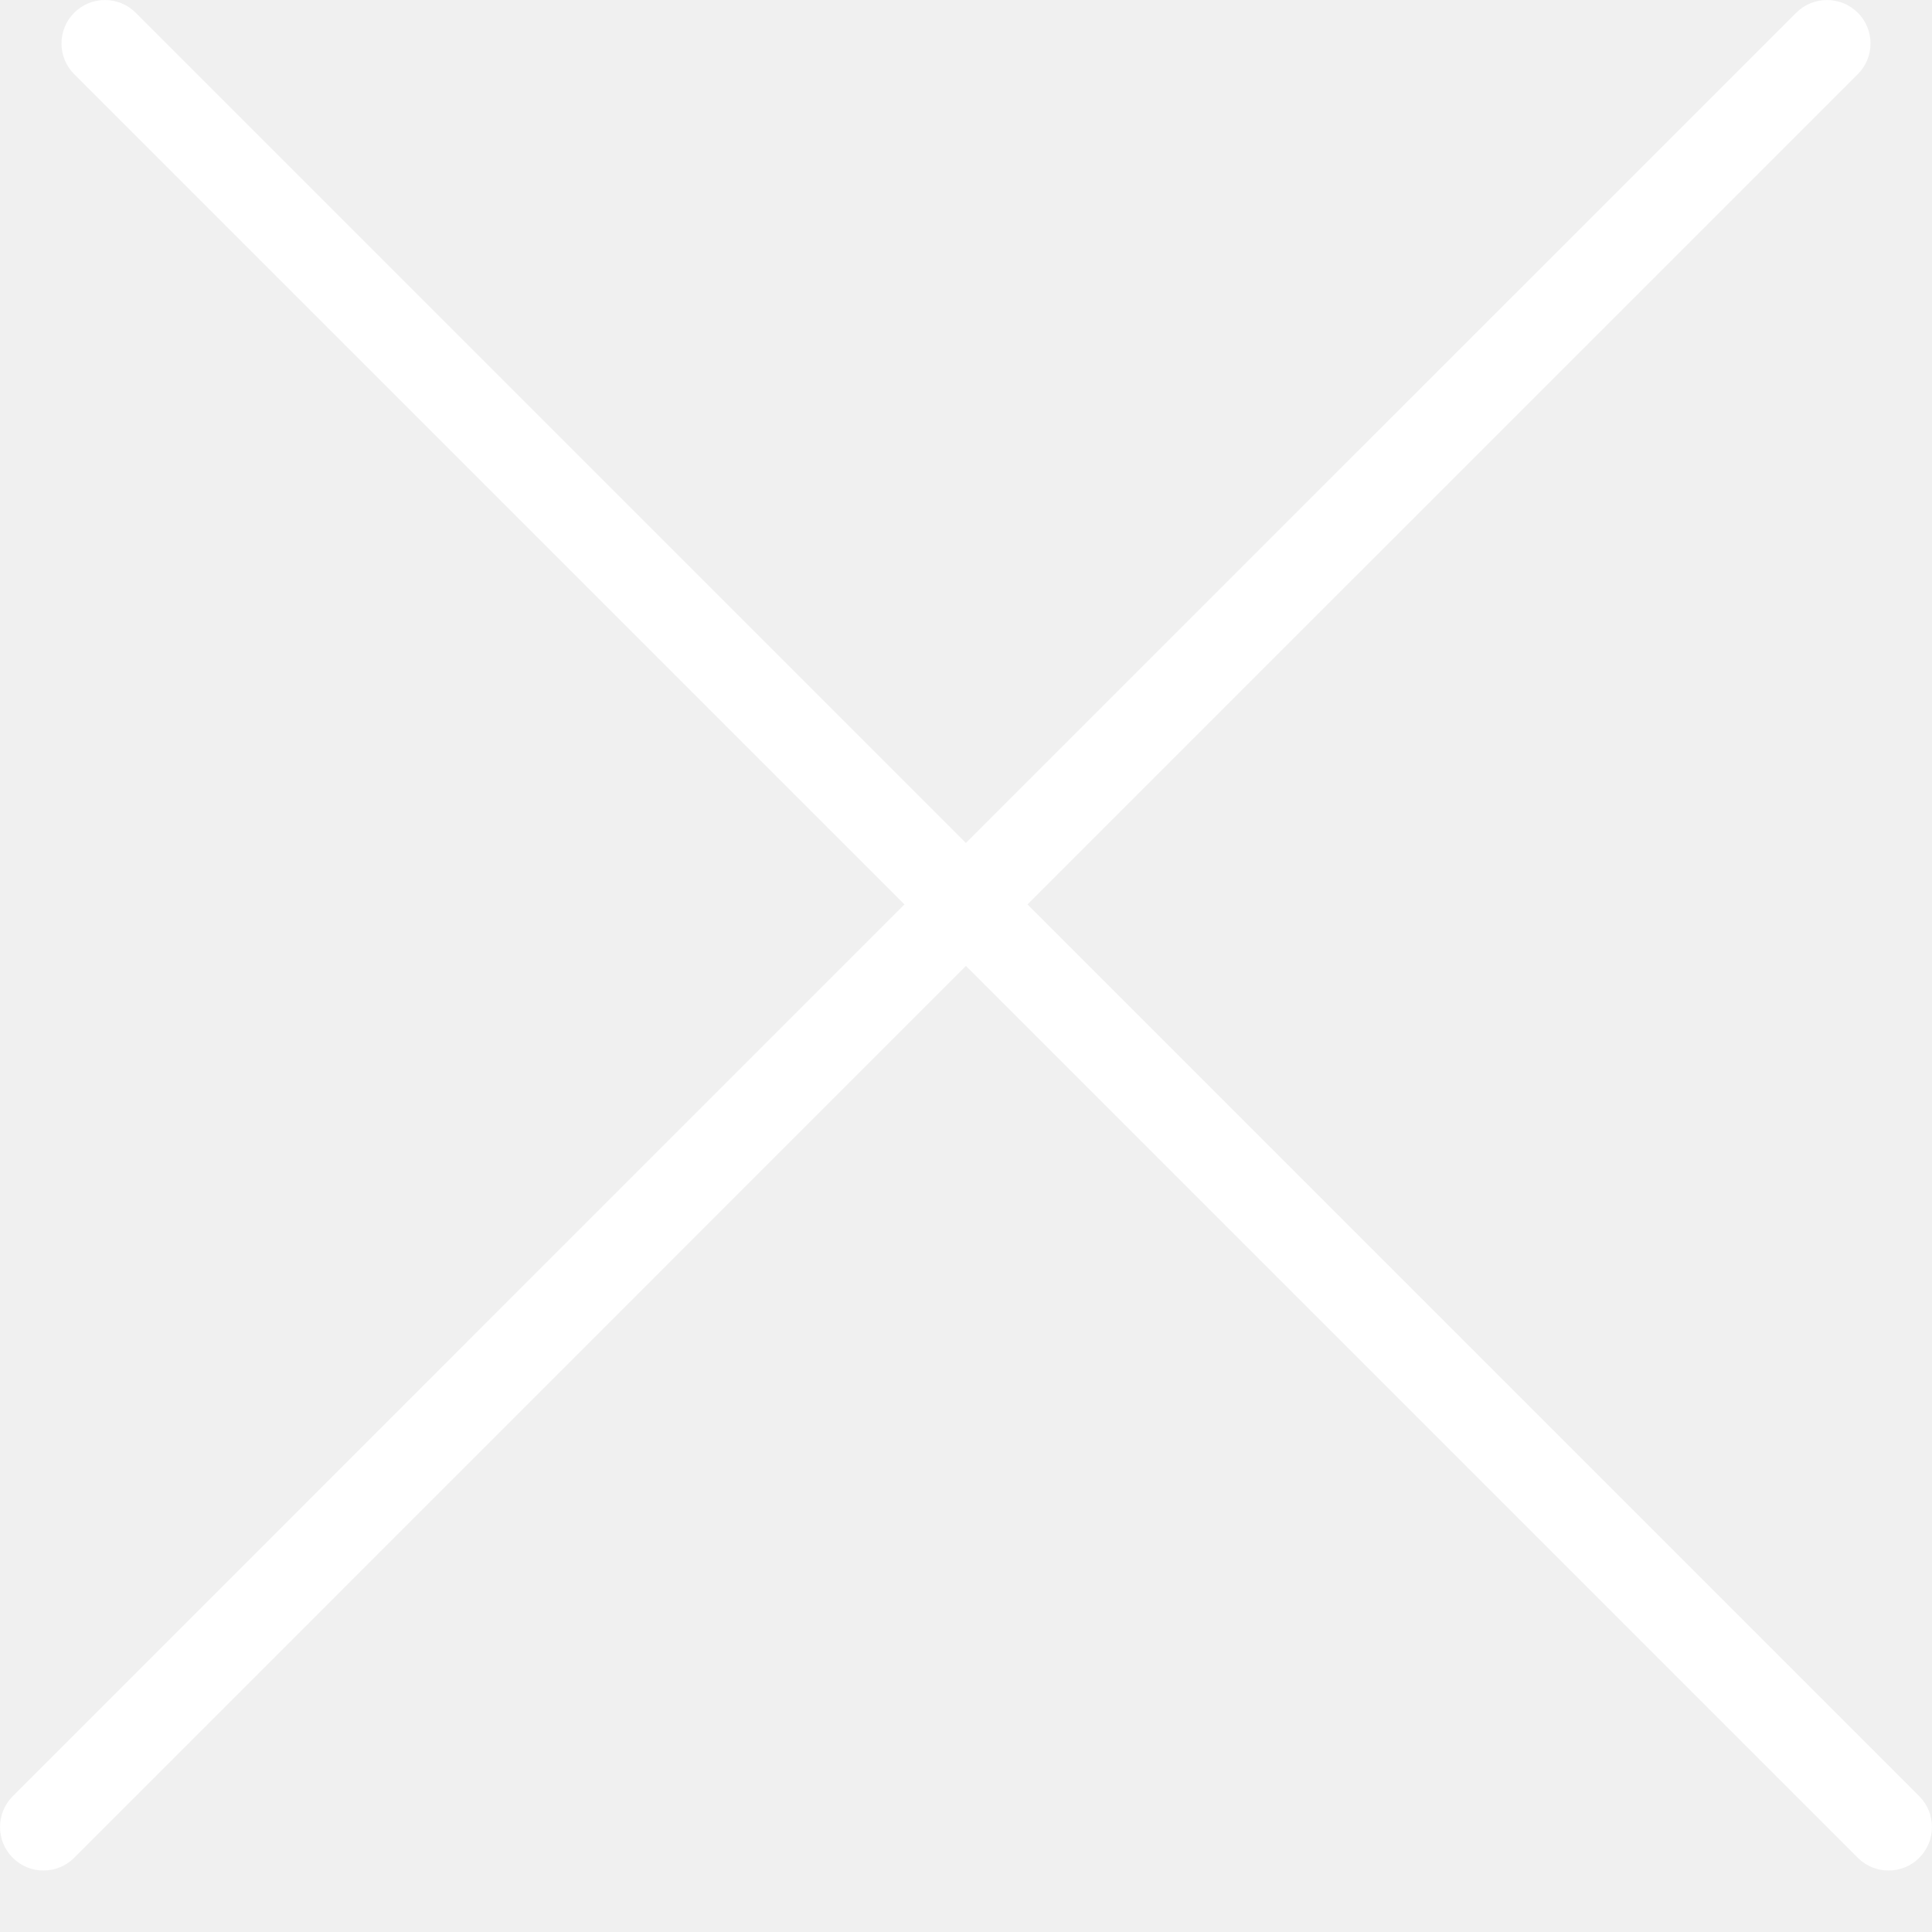
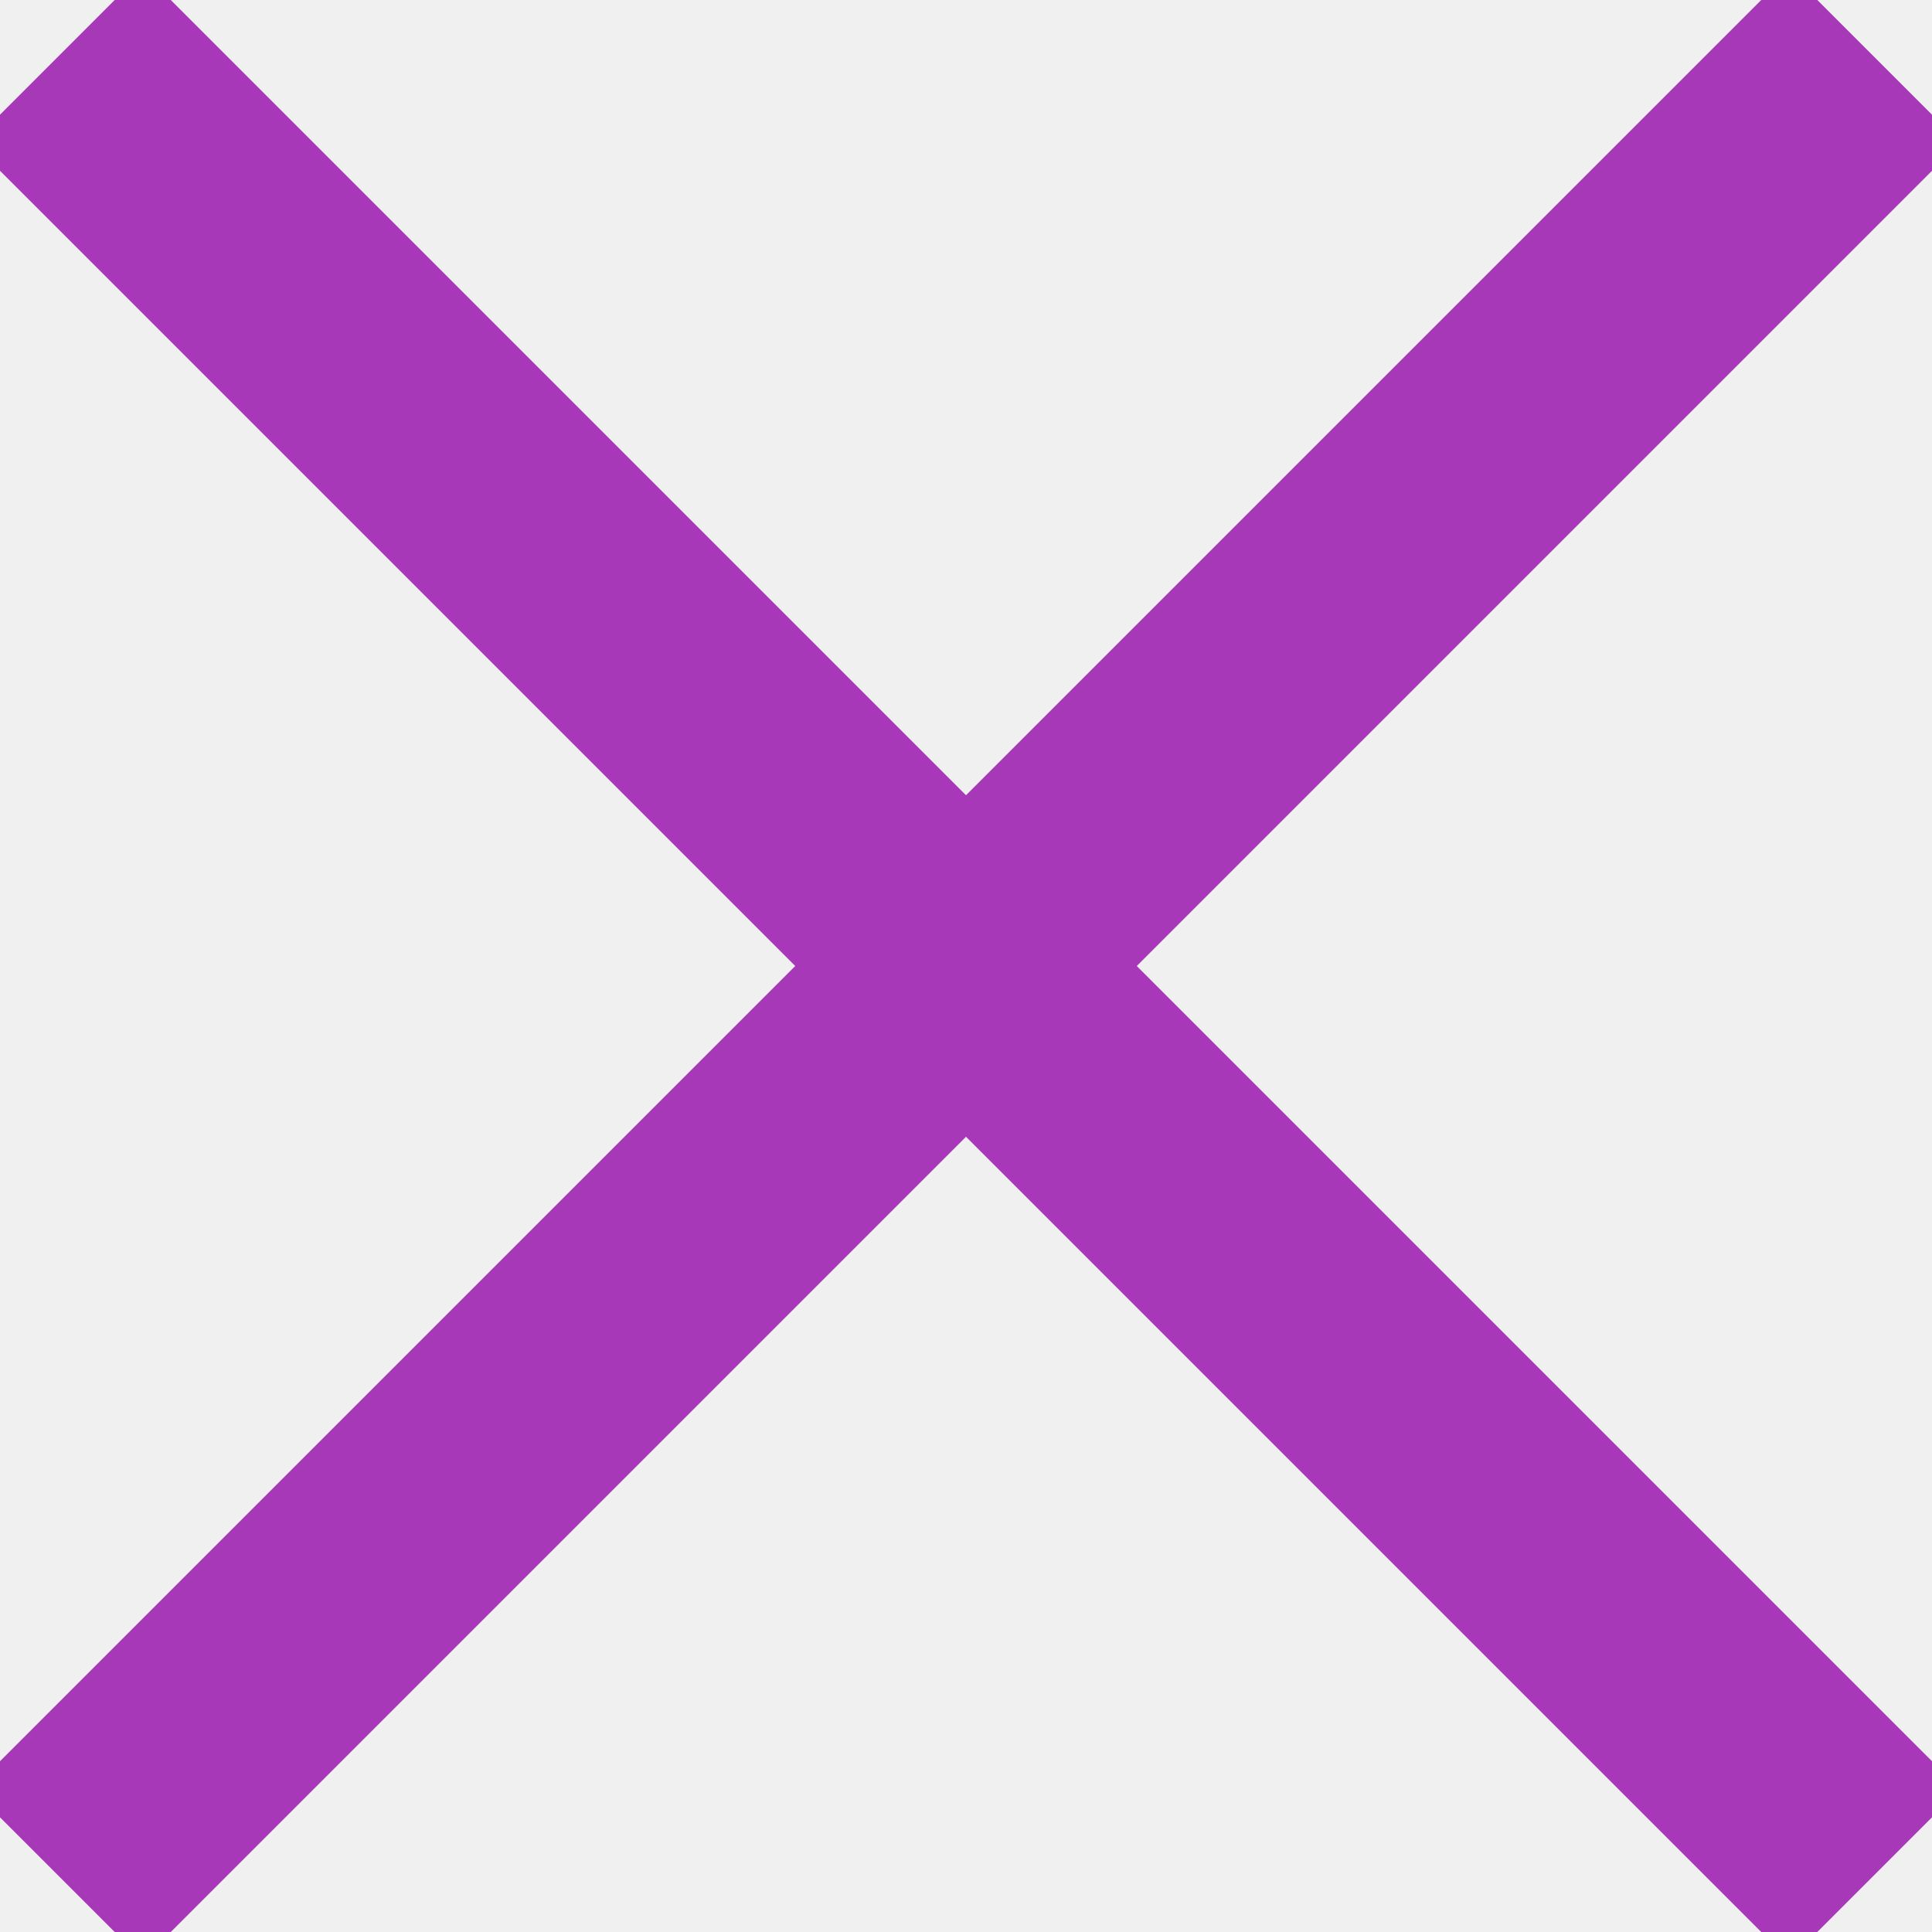
- <svg xmlns="http://www.w3.org/2000/svg" width="22" height="22" viewBox="0 0 22 22" fill="none">
-   <path fill-rule="evenodd" clip-rule="evenodd" d="M20.454 0.145C20.648 -0.048 20.961 -0.048 21.155 0.145C21.348 0.338 21.348 0.652 21.155 0.845L11.7 10.299L21.855 20.454C22.048 20.648 22.048 20.961 21.855 21.155C21.662 21.348 21.348 21.348 21.155 21.155L10.999 10.999L0.845 21.155C0.652 21.348 0.338 21.348 0.145 21.155C-0.048 20.961 -0.048 20.648 0.145 20.454L10.299 10.299L0.845 0.845C0.652 0.652 0.652 0.338 0.845 0.145C1.038 -0.048 1.352 -0.048 1.545 0.145L10.999 9.599L20.454 0.145Z" fill="#fff" />
+ <svg xmlns="http://www.w3.org/2000/svg" width="16" height="16" viewBox="0 0 16 16" fill="none">
+   <g clip-path="url(#clip0_5054_26974)">
+     <path d="M1.182 1.182L14.818 14.818" stroke="#A738B7" stroke-width="2" stroke-linecap="square" stroke-linejoin="round" />
+     <path d="M1.182 14.818L14.818 1.182" stroke="#A738B7" stroke-width="2" stroke-linecap="square" stroke-linejoin="round" />
+   </g>
+   <defs>
+     <clipPath id="clip0_5054_26974">
+       <rect width="16" height="16" fill="white" />
+     </clipPath>
+   </defs>
</svg>
